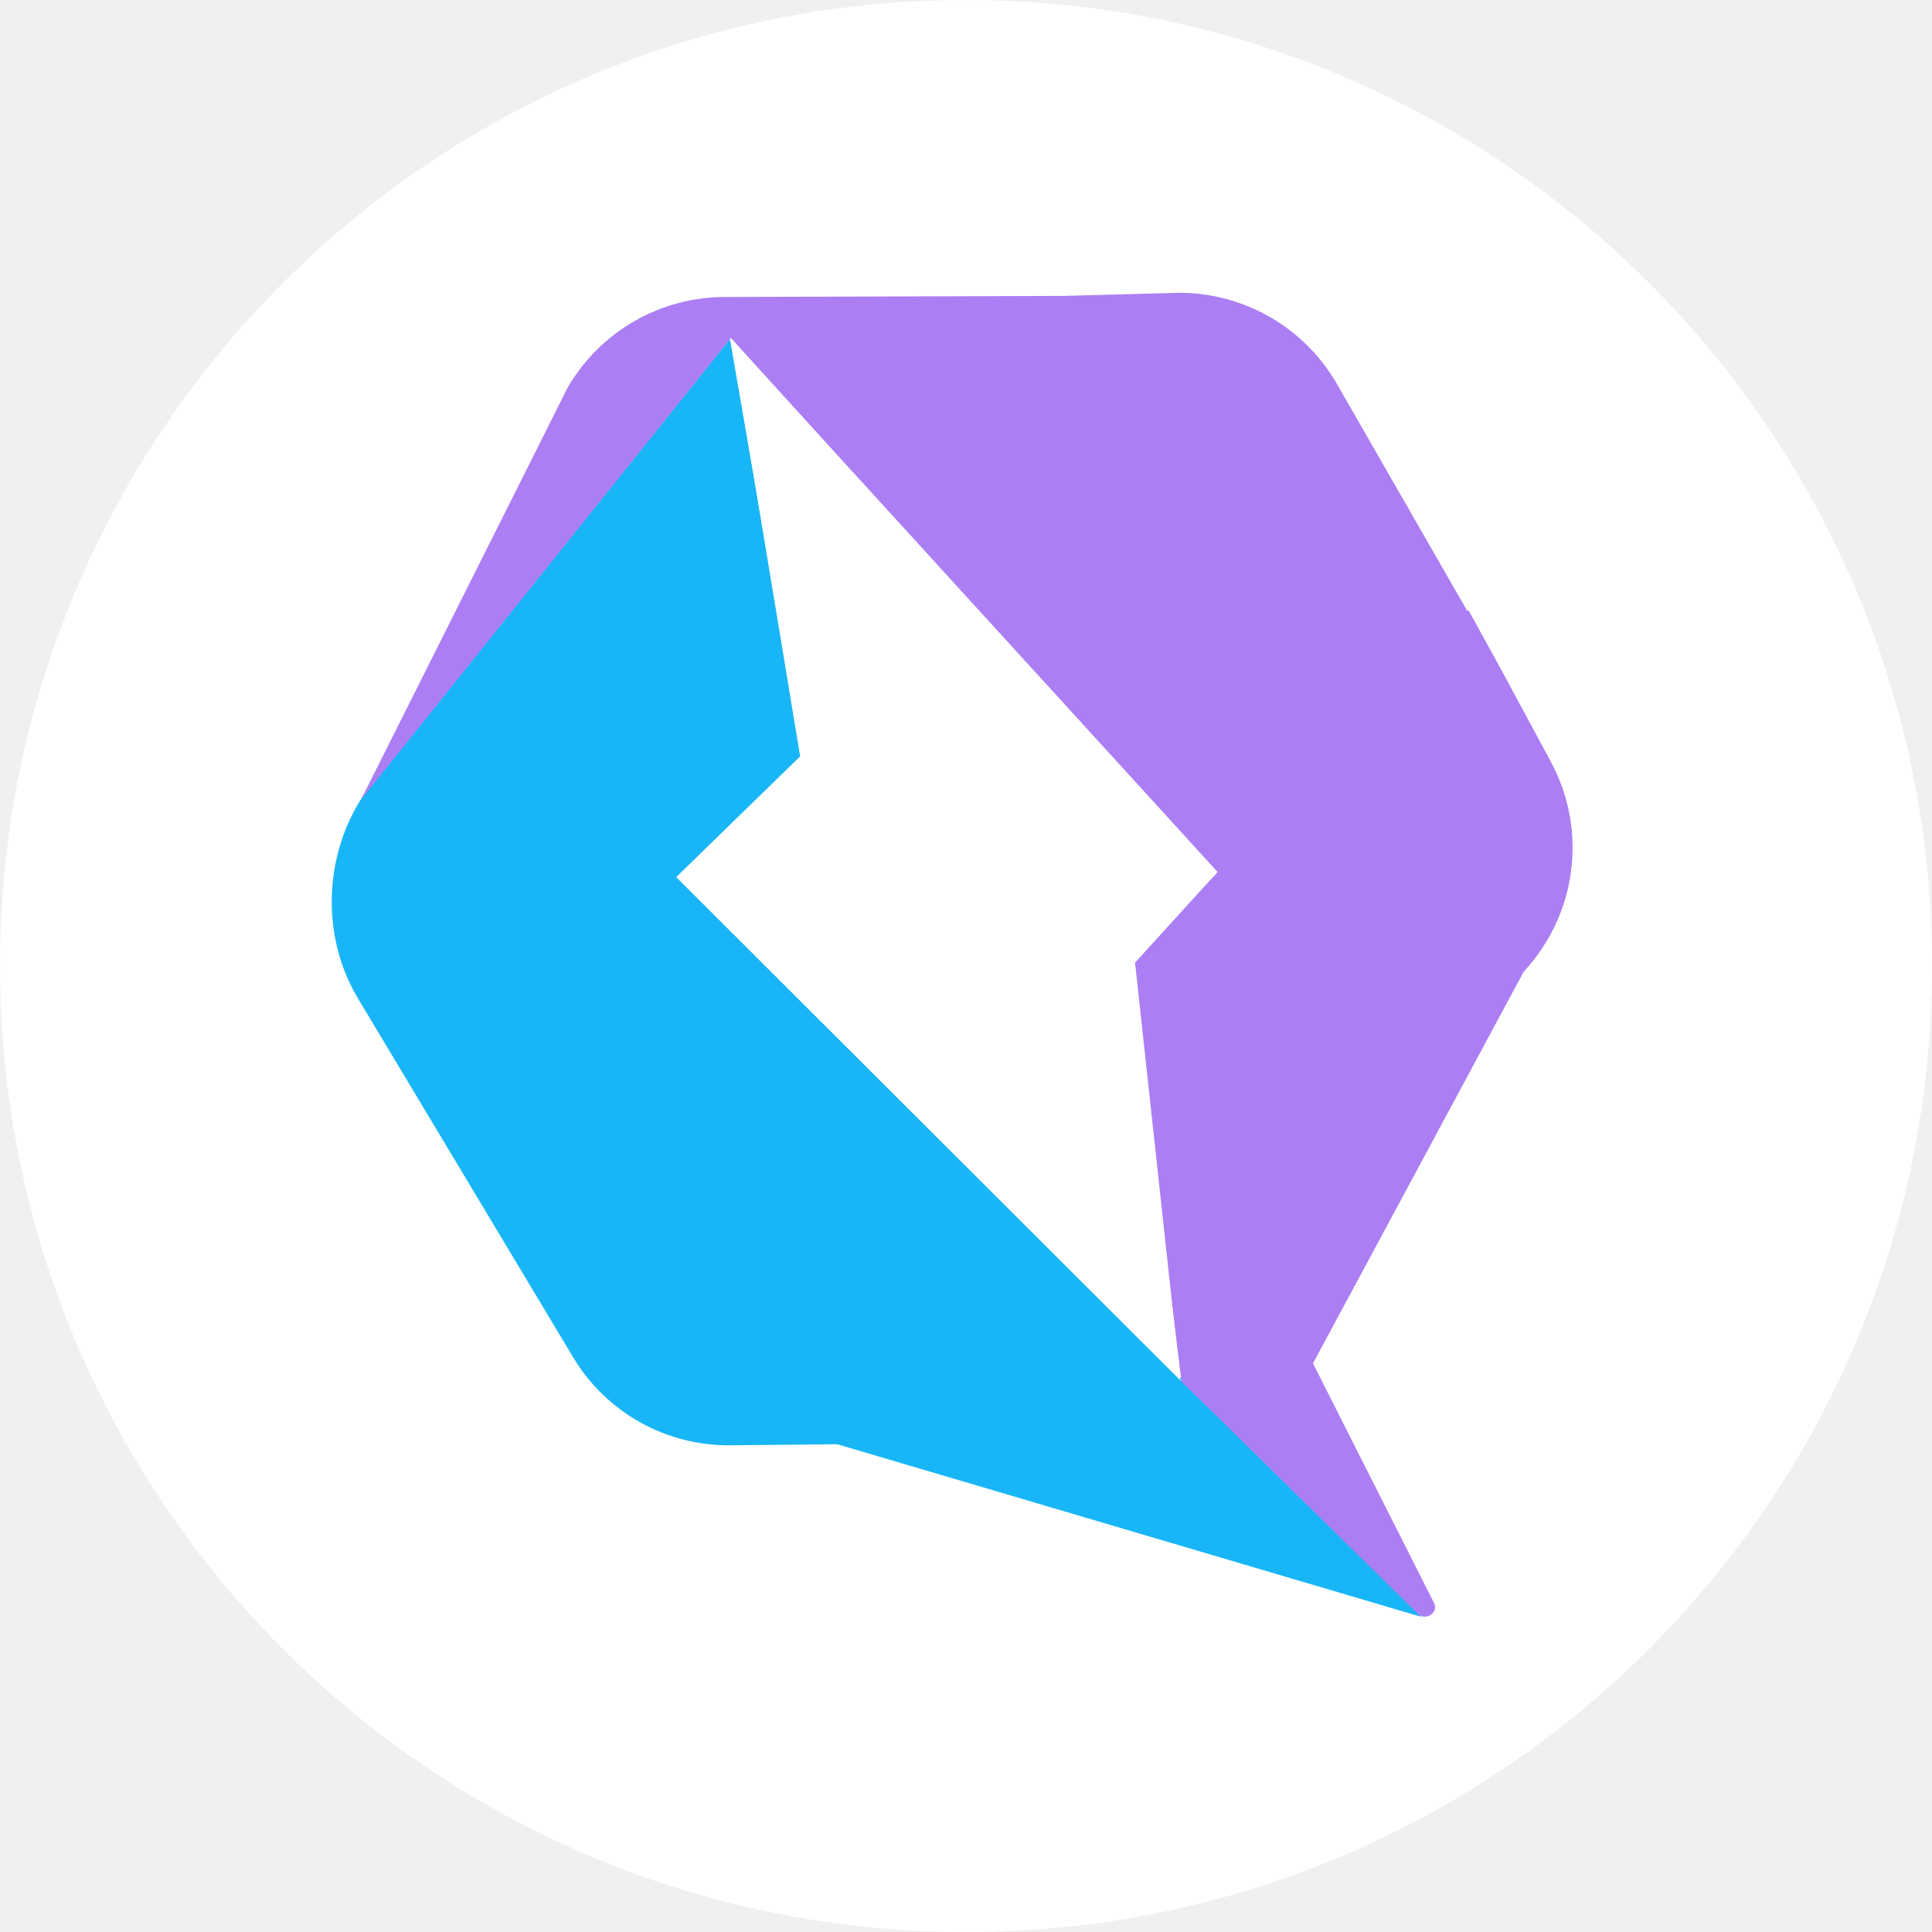
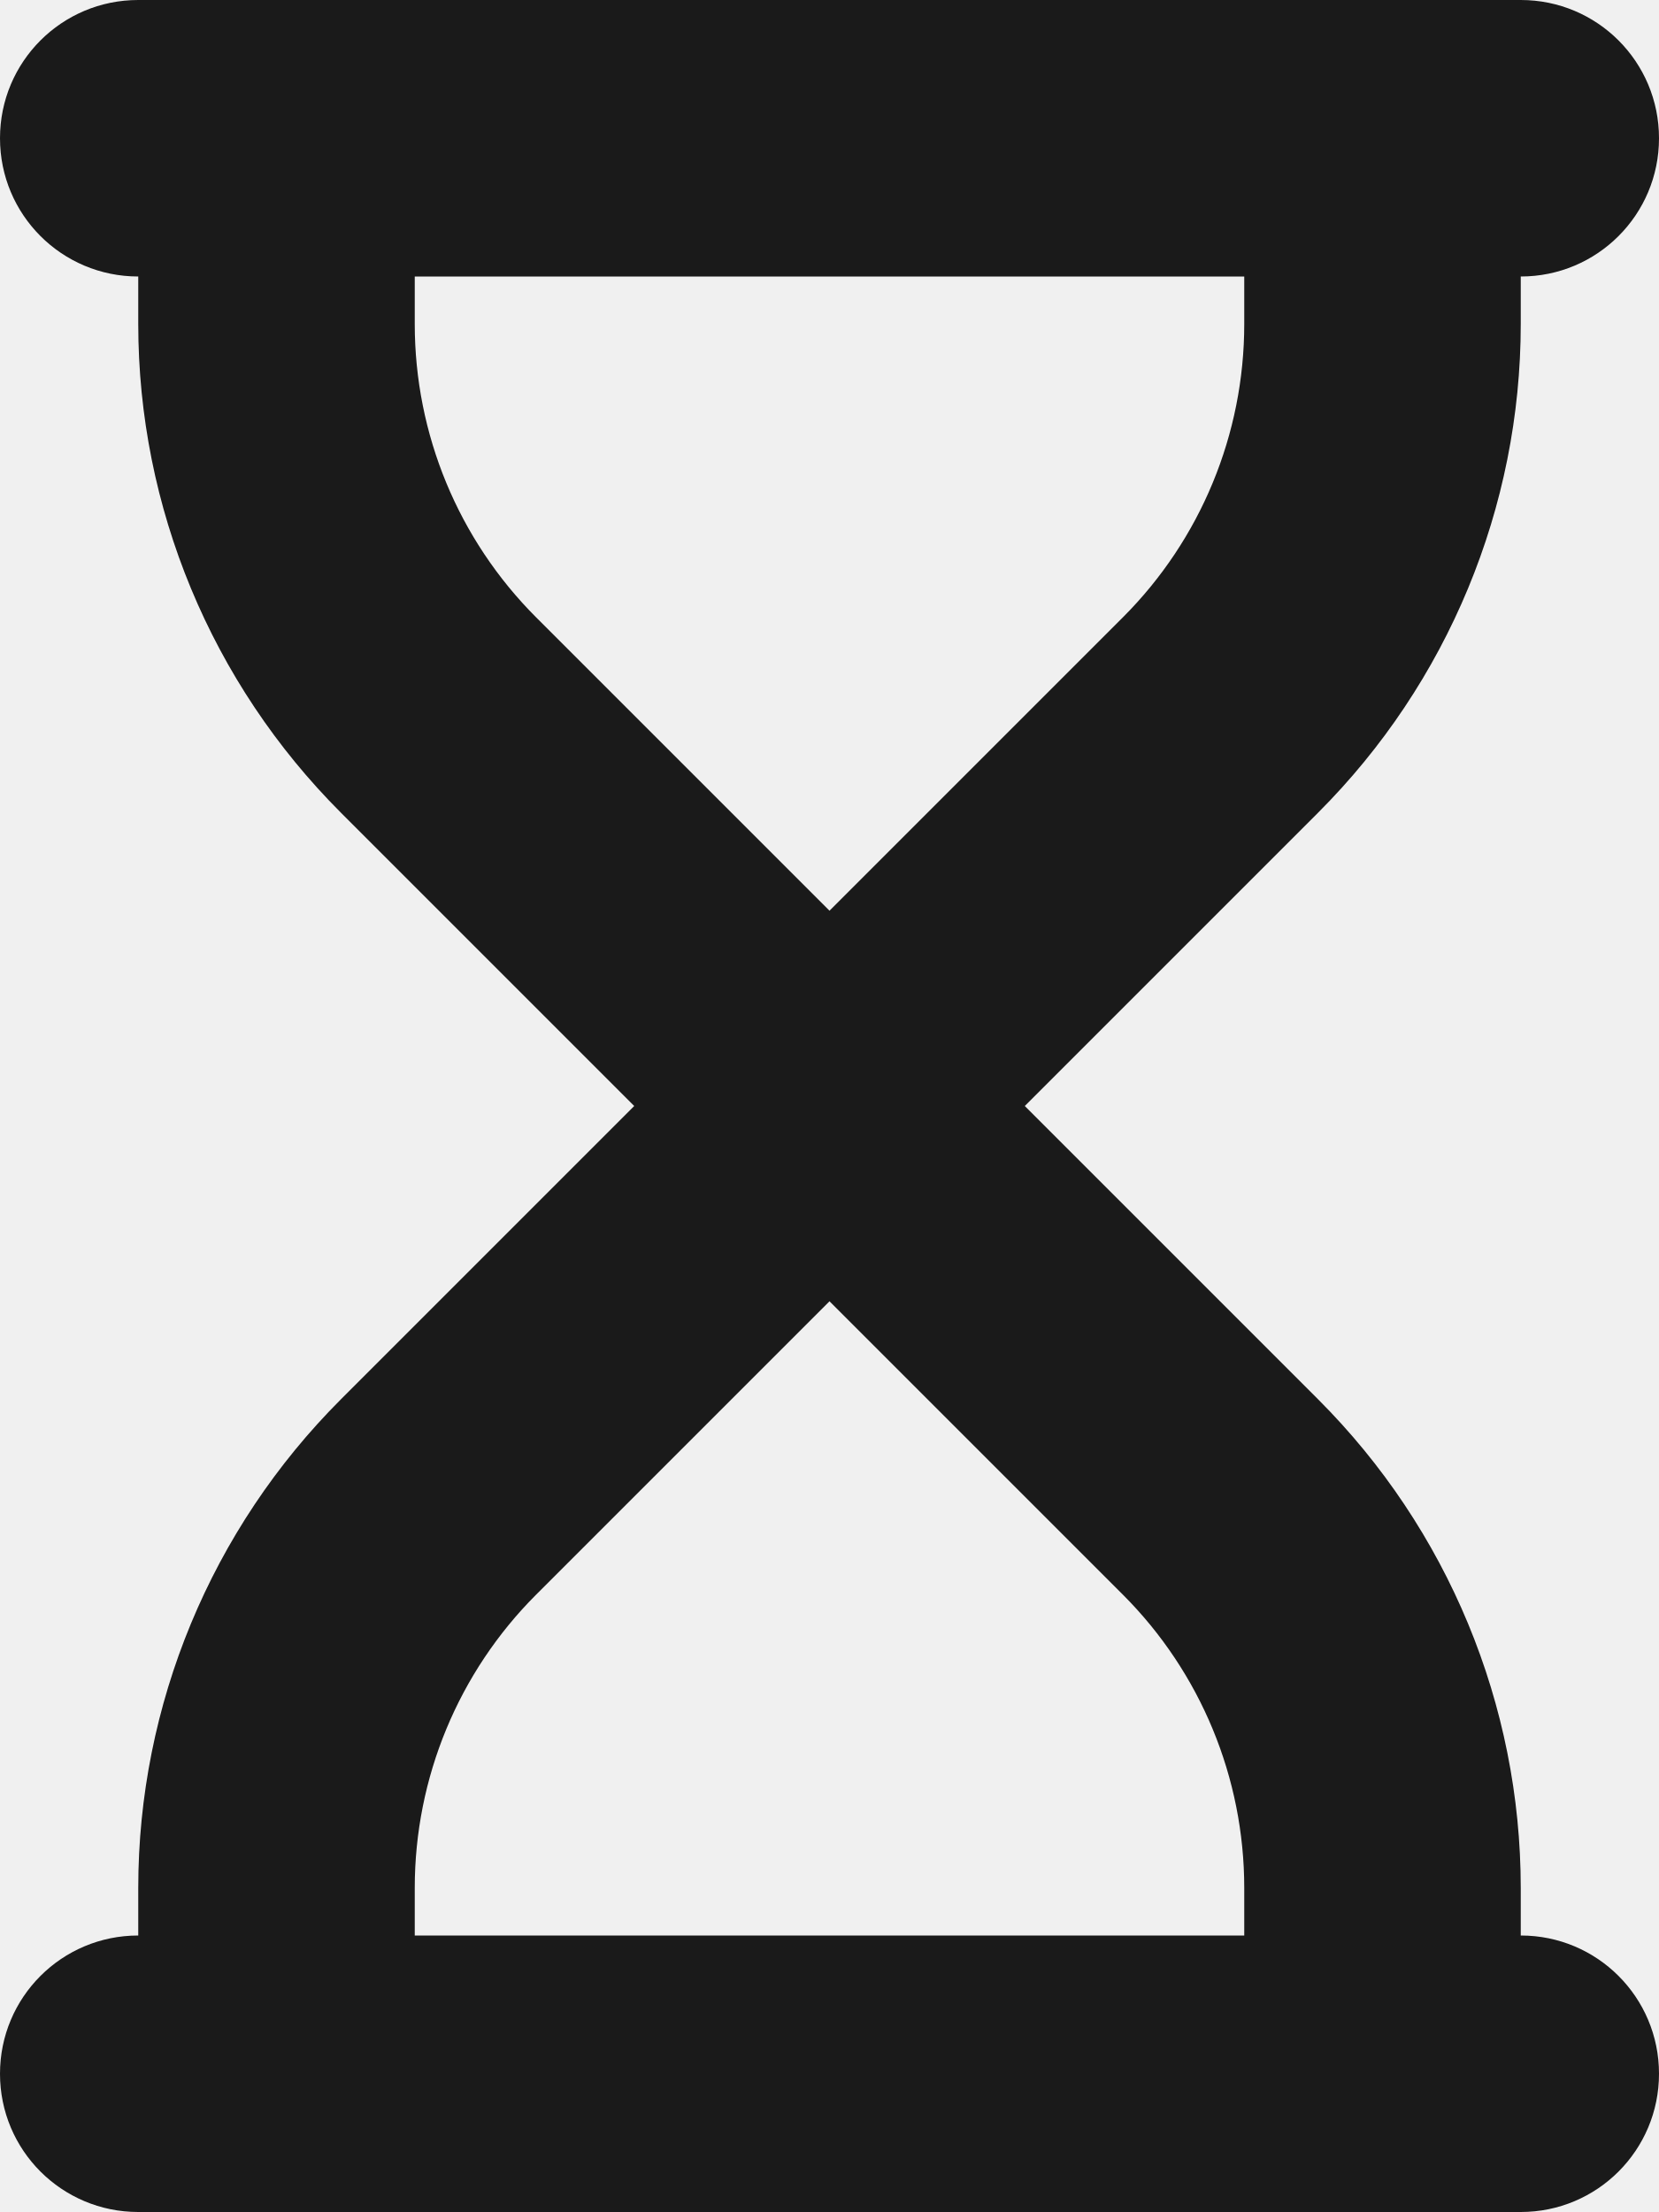
- <svg xmlns="http://www.w3.org/2000/svg" fill="none" viewBox="0 0 500 500">
-   <g clip-path="url(#a)">
-     <circle cx="250" cy="250" r="250" fill="#fff" />
-     <path fill="#18B6F6" d="m367.87 418.45-61.17-61.18-.94.13v-.67L175.7 227.53l32.05-31.13L188.9 87.73 99.56 199.09c-15.22 15.42-18.03 40.51-7.08 59.03l55.83 93.11a46.82 46.82 0 0 0 40.73 22.81l27.65-.27 151.18 44.68Z" />
-     <path fill="#AC7EF4" d="m401.25 196.94-12.29-22.81-6.41-11.67-2.54-4.56-.26.26-33.66-58.63a47.07 47.07 0 0 0-41.27-23.75l-29.51.8-88.01.28a47.07 47.07 0 0 0-40.33 23.34L93.4 207l95.76-119.54L314.7 226.19l-22.3 22.67 13.35 108.54.13-.26v.26h-.26l.26.27 10.42 10.2 50.62 49.78c2.13 2 5.6-.4 4.13-2.96l-31.25-61.85 54.5-101.3 1.73-2c.67-.81 1.33-1.62 1.87-2.42a46.8 46.8 0 0 0 3.34-50.18Z" />
-     <path fill="#fff" d="M315.1 225.65 189.18 87.6l17.9 108.14L175 227l130.5 130.27-11.75-108.14 21.37-23.48Z" />
-   </g>
-   <defs>
-     <clipPath id="a">
-       <path fill="#fff" d="M0 0h500v500H0z" />
-     </clipPath>
-   </defs>
+ <svg xmlns="http://www.w3.org/2000/svg" viewBox="0 0 384 512">
+   <style>path{fill:#1a1a1a}@media(prefers-color-scheme:dark){path{fill:#ffffff}}</style>
+   <path d="M0 32C0 14.3 14.3 0 32 0L352 0c17.7 0 32 14.3 32 32s-14.3 32-32 32l0 11c0 42.4-16.9 83.1-46.9 113.1l-67.9 67.9 67.9 67.9c30 30 46.9 70.7 46.9 113.1l0 11c17.7 0 32 14.3 32 32s-14.3 32-32 32L32 512c-17.7 0-32-14.3-32-32s14.3-32 32-32l0-11c0-42.4 16.9-83.1 46.9-113.1l67.9-67.9-67.9-67.9C48.9 158.1 32 117.4 32 75l0-11C14.3 64 0 49.7 0 32zM96 64l0 11c0 25.5 10.1 49.9 28.1 67.9l67.9 67.9 67.9-67.9c18-18 28.1-42.4 28.1-67.9l0-11-192 0zm0 384l192 0 0-11c0-25.5-10.1-49.9-28.1-67.9l-67.9-67.9-67.9 67.9c-18 18-28.1 42.4-28.1 67.9l0 11z" />
</svg>
